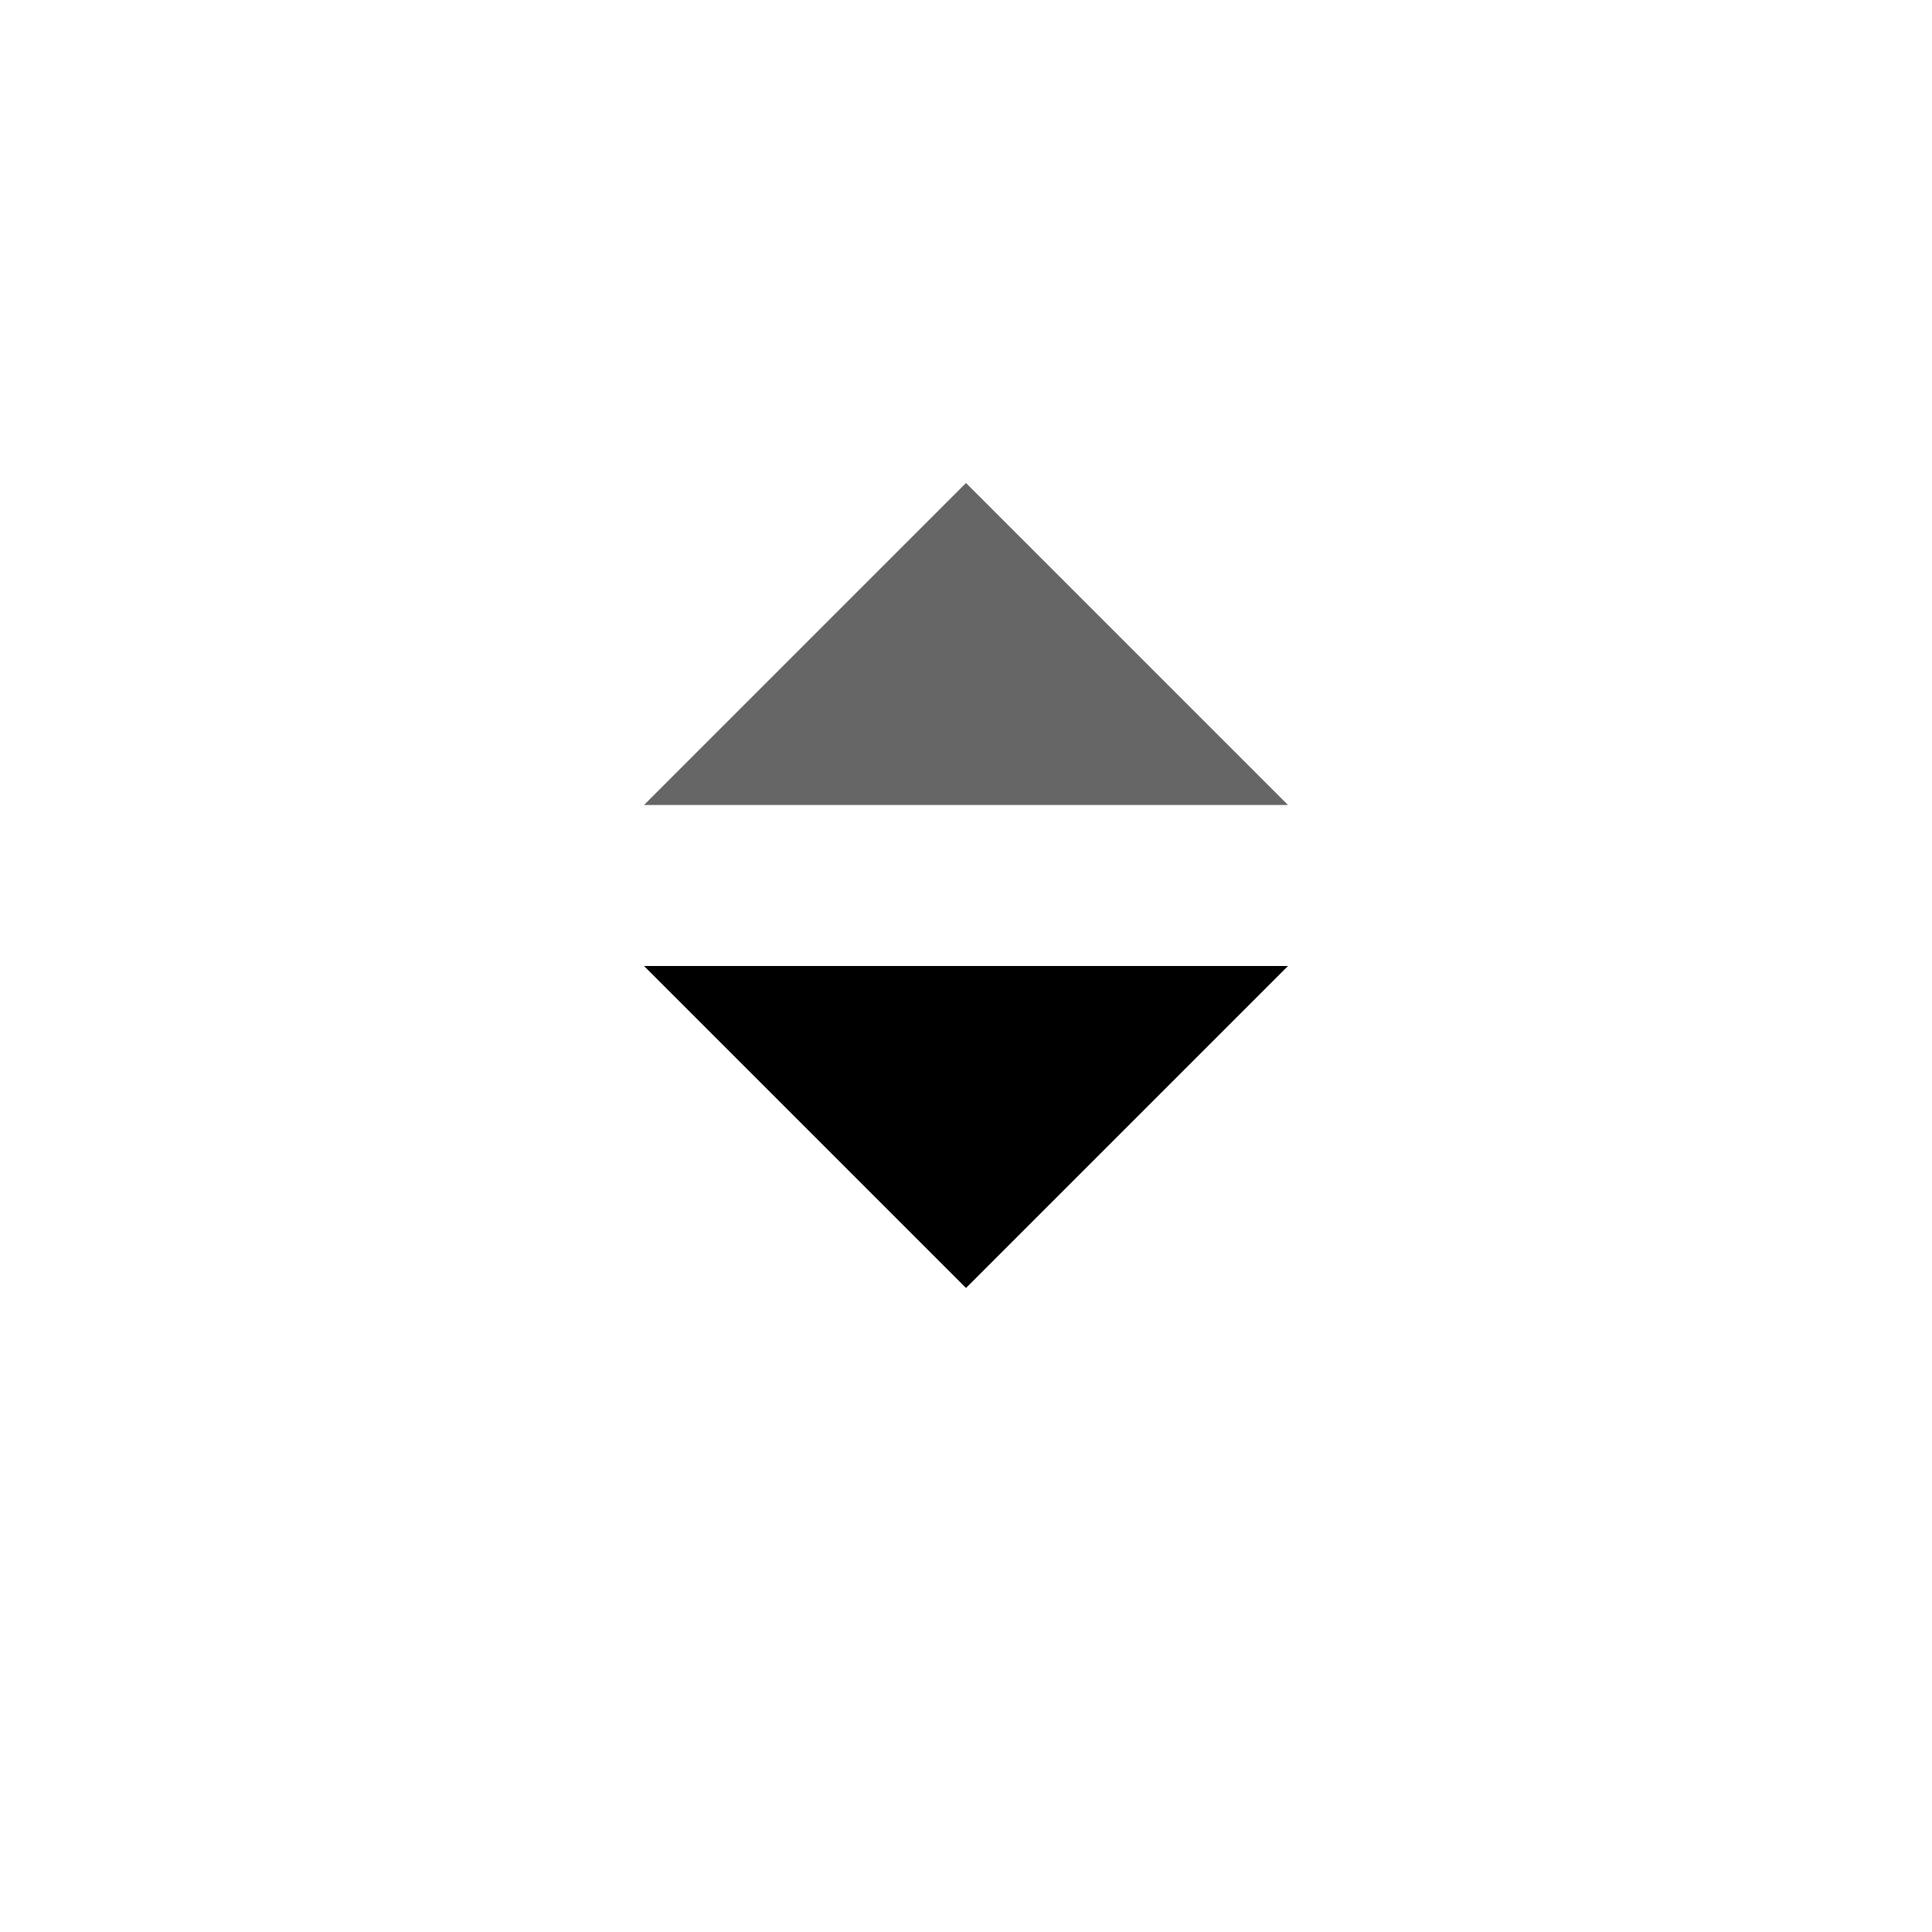
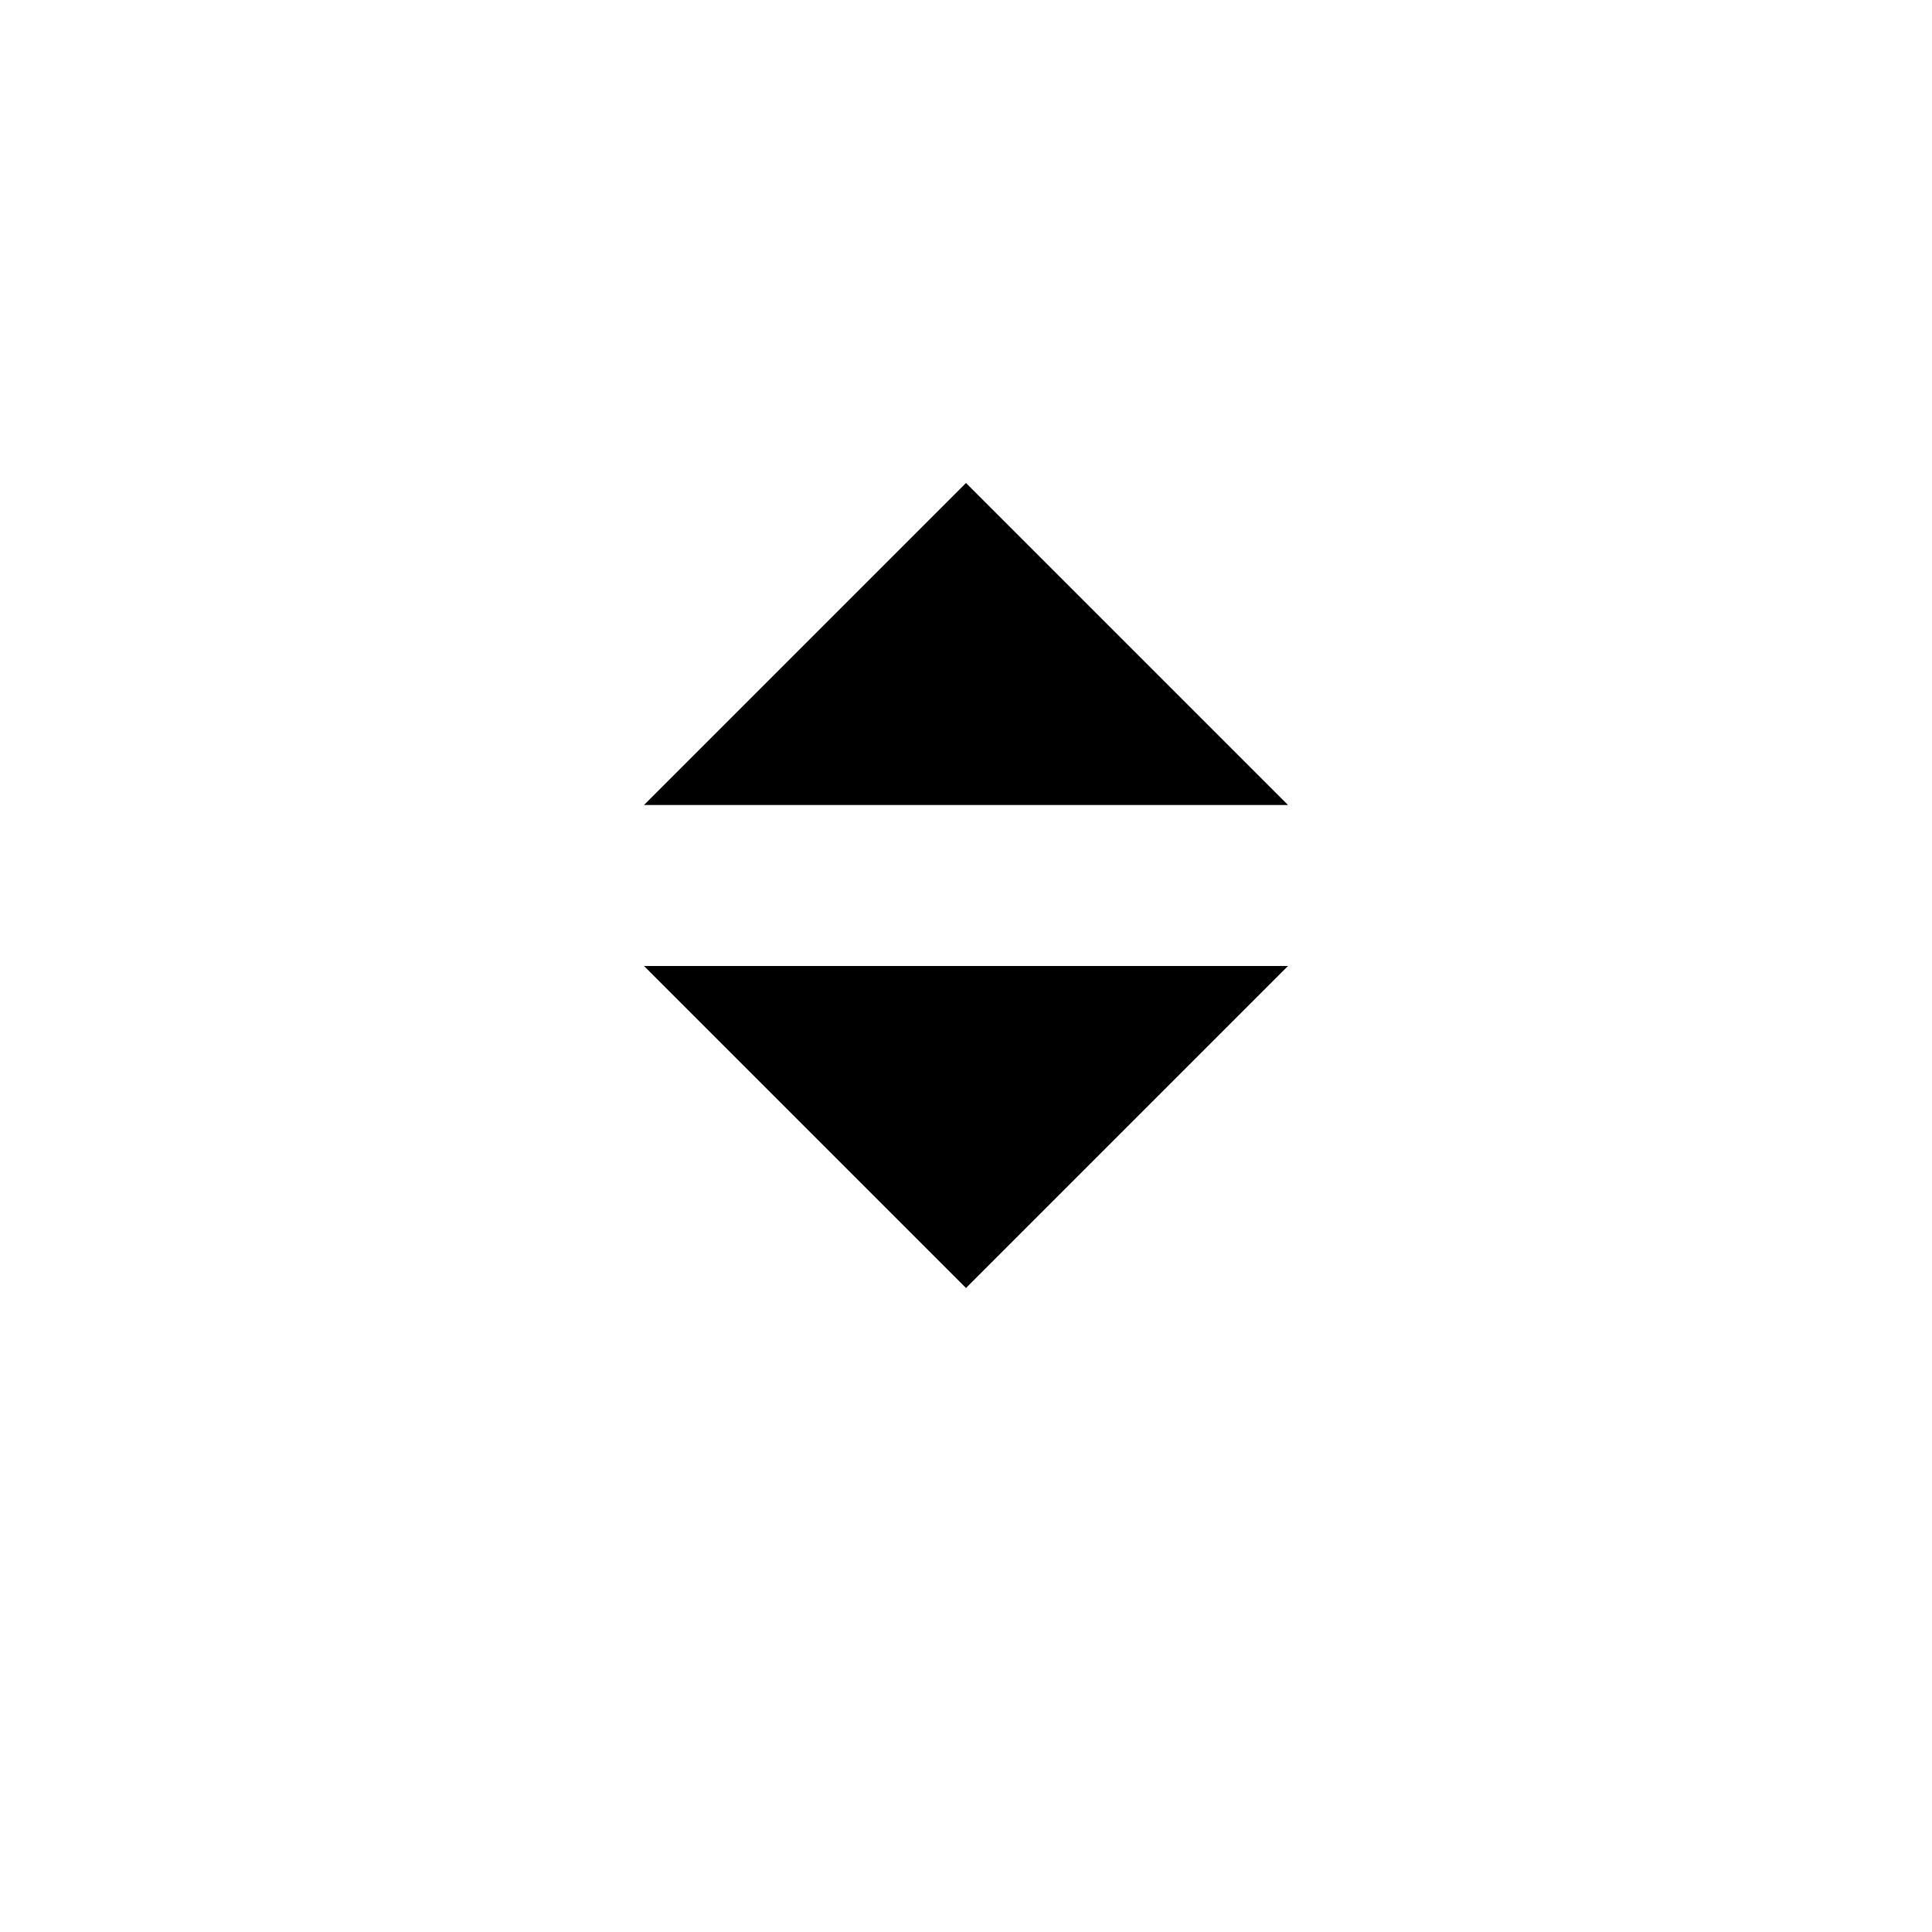
<svg xmlns="http://www.w3.org/2000/svg" width="48px" height="48px" version="1.1" x="0px" y="0px" viewBox="0 0 24 24" style="enable-background:new 0 0 24 24;" xml:space="preserve">
  <style type="text/css">
-         .descening-1 {
+         .descending-1 {
            fill-rule: evenodd;
            clip-rule: evenodd;
        }

        .descening-2 {
            fill: #666666;
        }
    </style>
  <g>
    <g transform="translate(8, 6)">
-       <polygon class="descening-1" points="0,6 4,10 8,6   " />
-       <polygon class="descening-2" points="8,4 4,0 0,4   " />
+       <polygon class="descending-1" points="0,6 4,10 8,6   " />
+       <polygon class="descending-2" points="8,4 4,0 0,4   " />
    </g>
  </g>
</svg>
